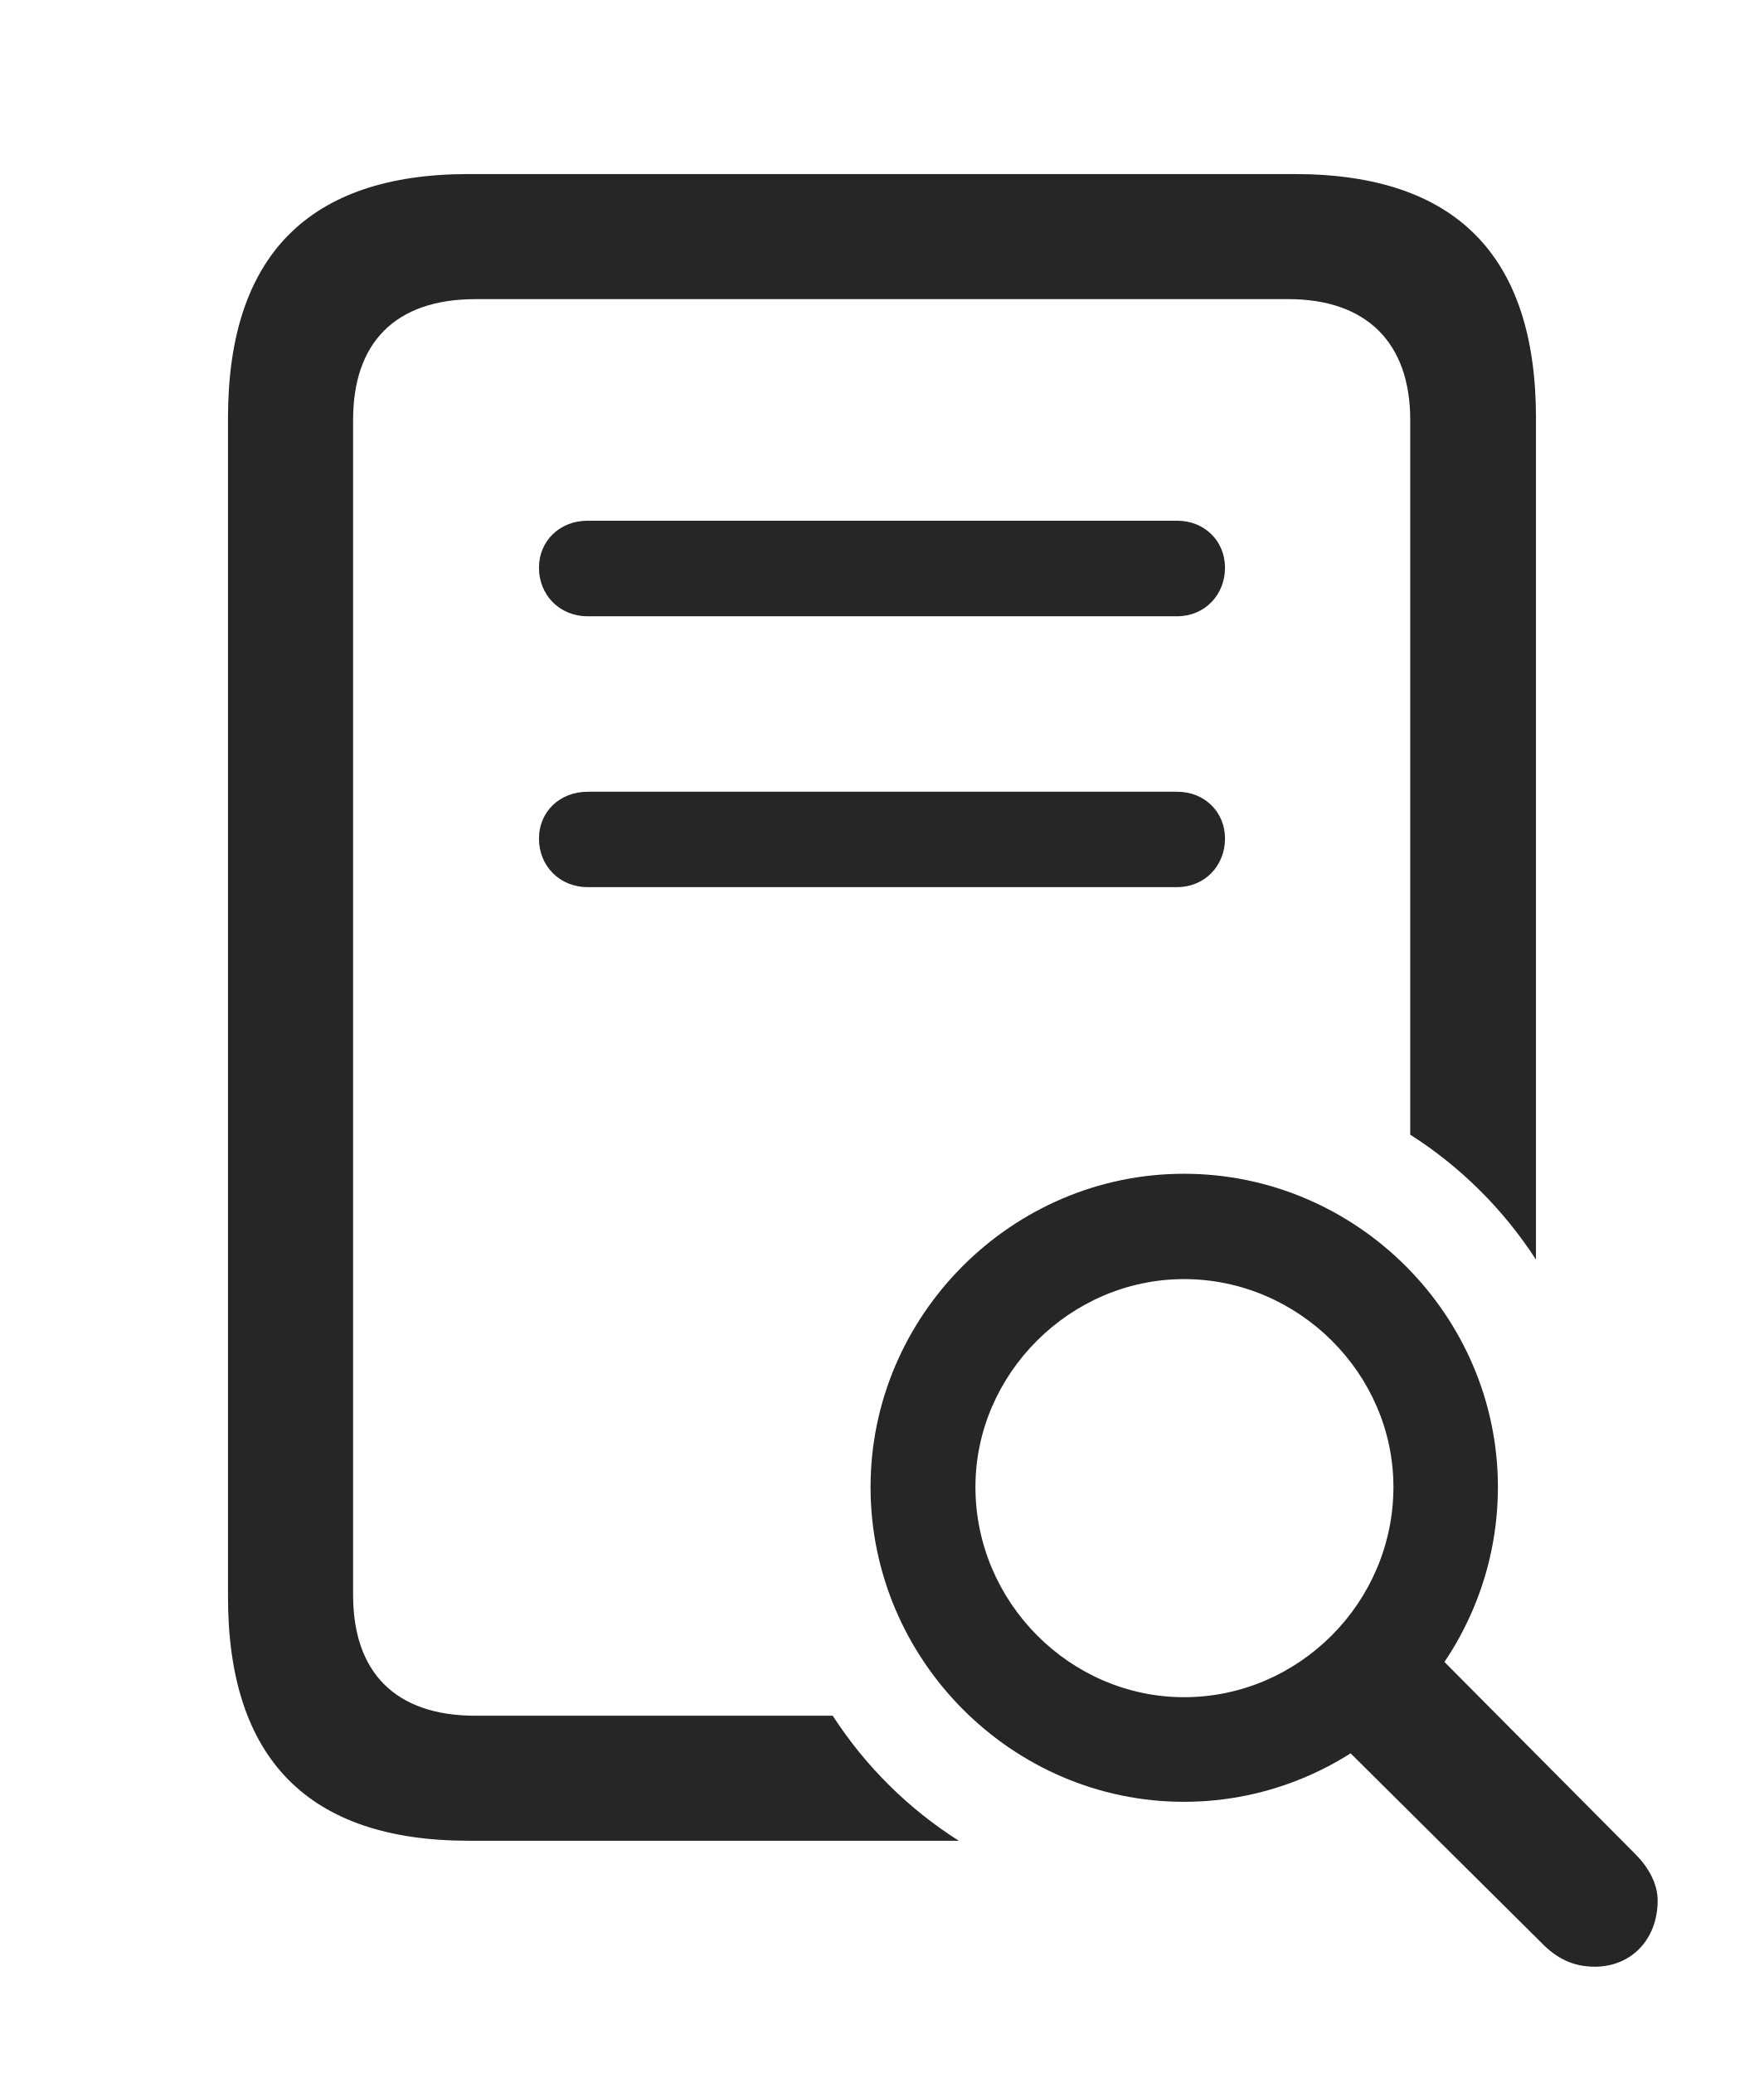
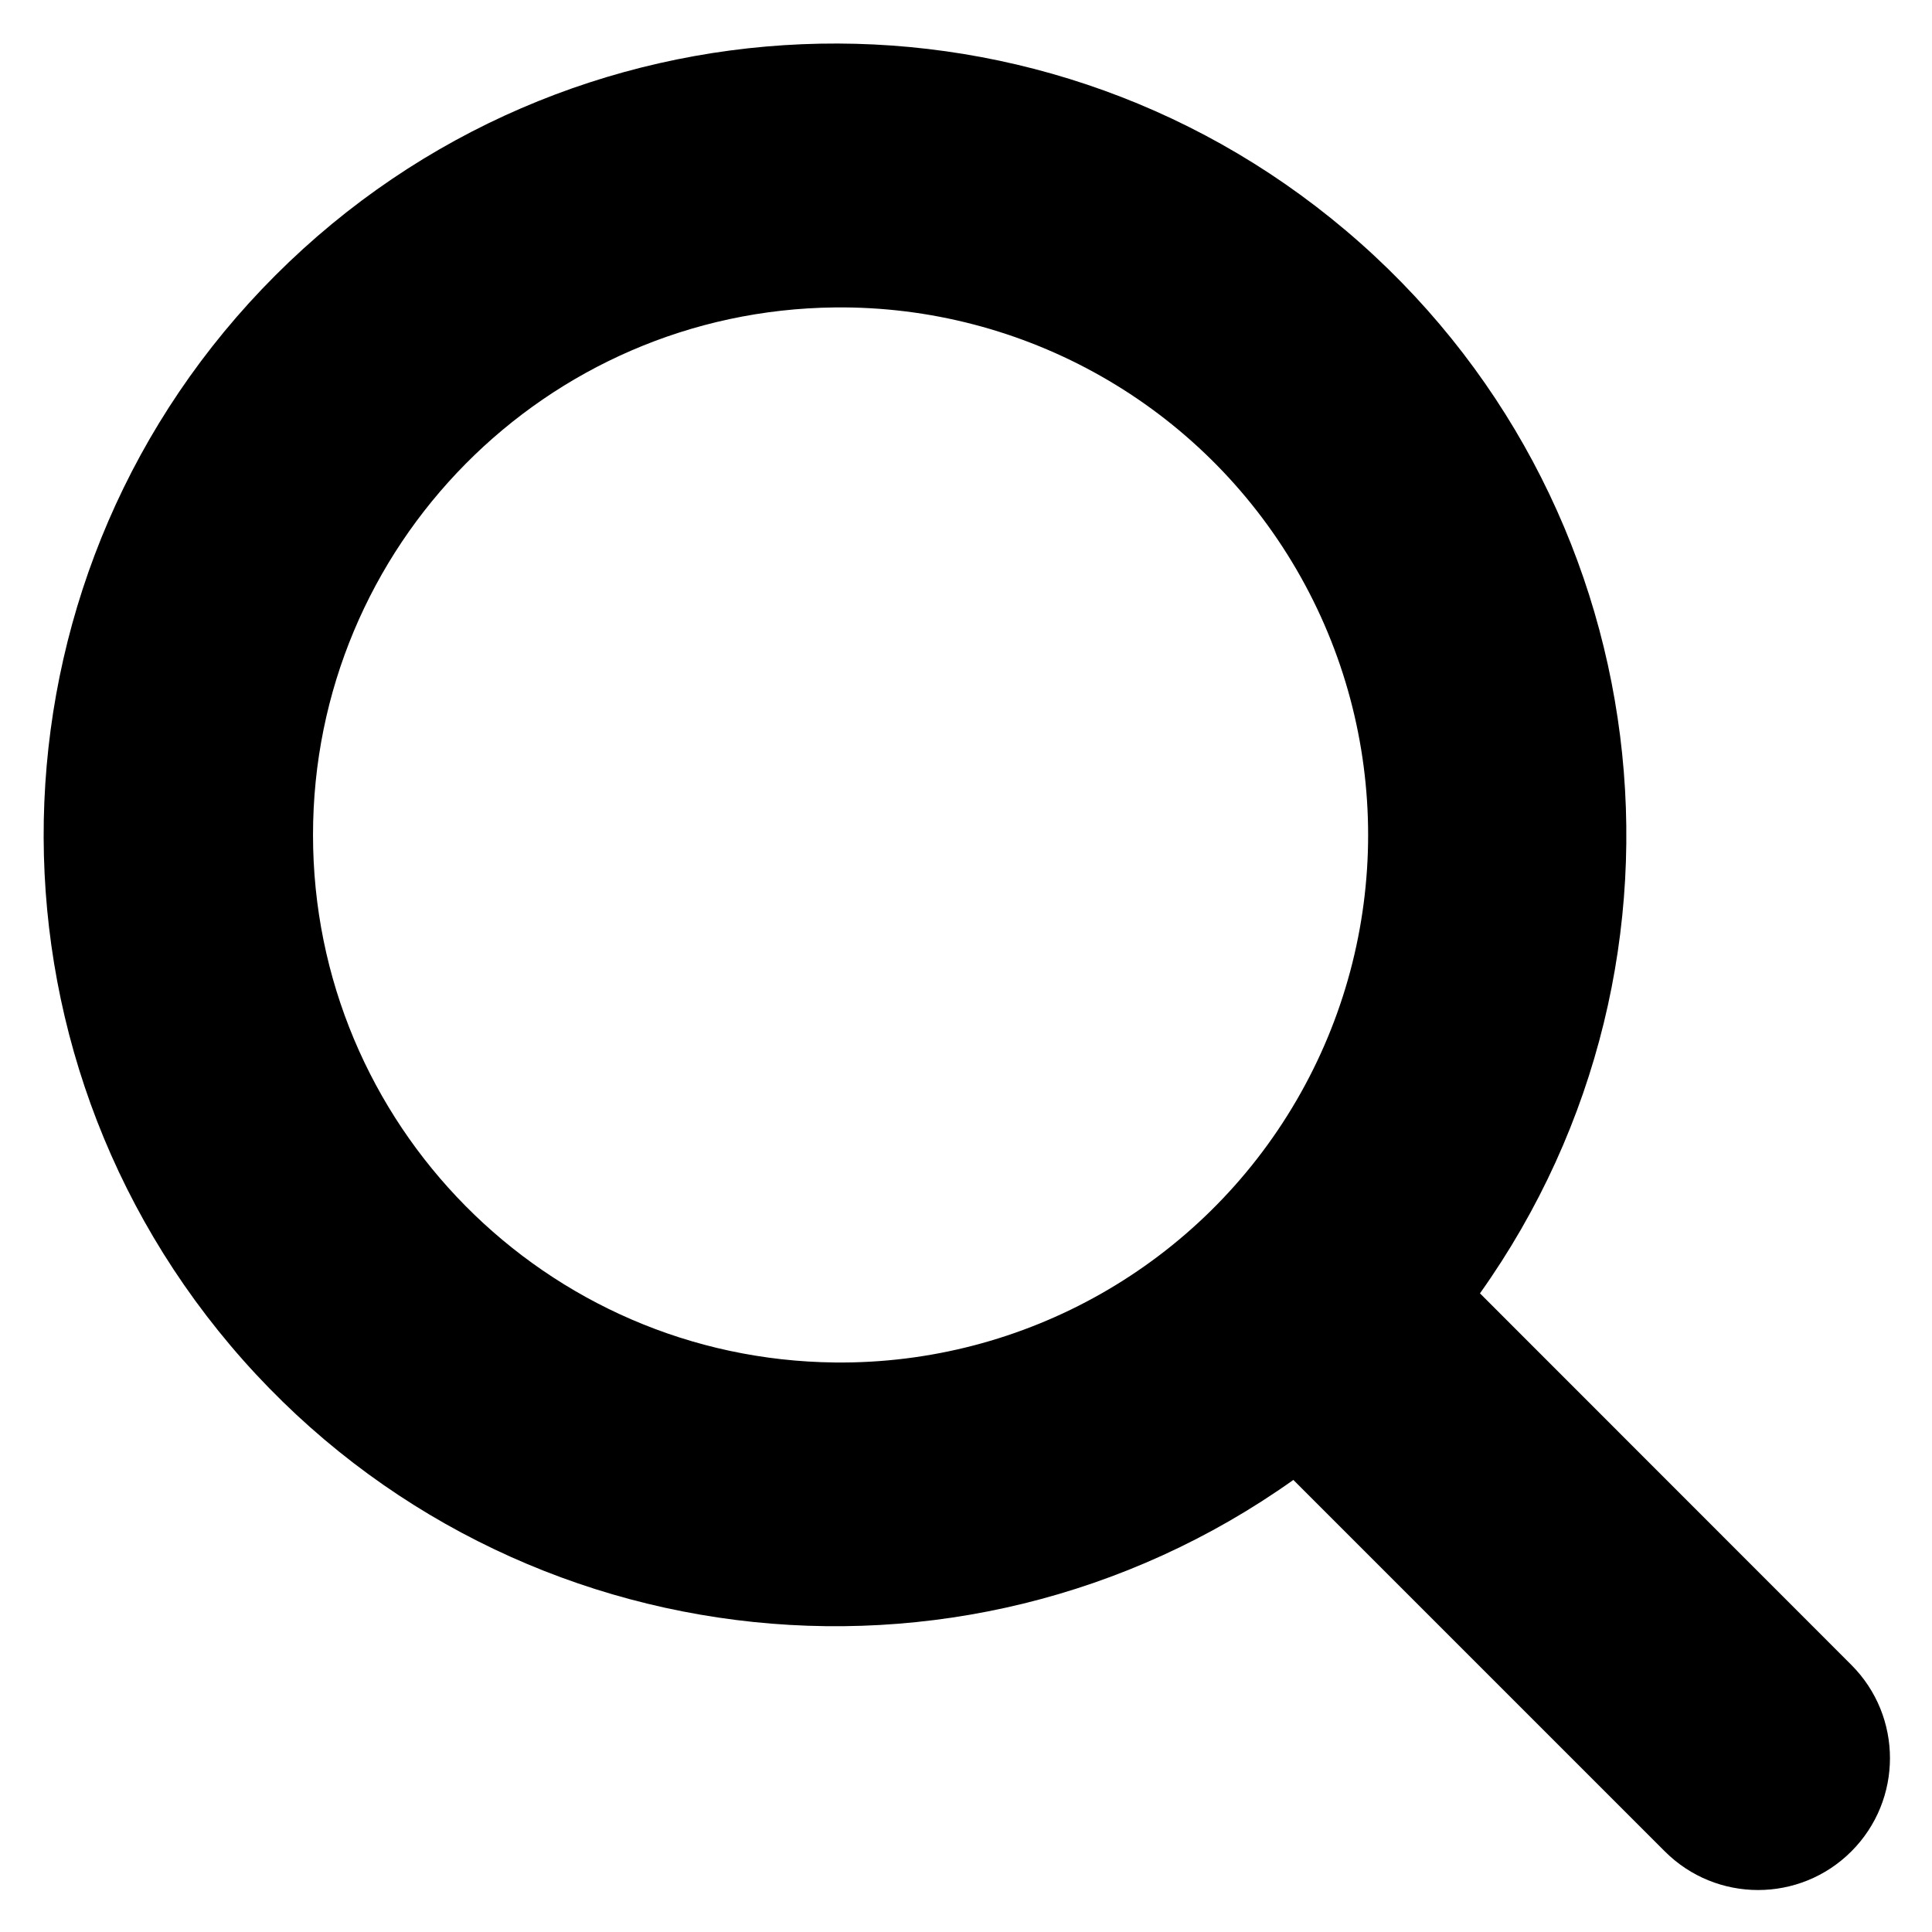
- <svg xmlns="http://www.w3.org/2000/svg" version="1.1" viewBox="0 0 22.151 26.036">
-   <g>
-     <rect height="26.036" opacity="0" width="22.151" x="0" y="0" />
-     <path d="M19.288 5.25L19.288 15.82C18.881 15.191 18.342 14.654 17.709 14.251L17.709 5.274C17.709 4.299 17.154 3.757 16.179 3.757L5.973 3.757C4.956 3.757 4.434 4.31 4.434 5.274L4.434 20.031C4.434 20.997 4.956 21.549 5.973 21.549L10.457 21.549C10.865 22.18 11.406 22.717 12.04 23.119L5.885 23.119C3.874 23.119 2.863 22.092 2.863 20.056L2.863 5.25C2.863 3.214 3.874 2.186 5.885 2.186L16.256 2.186C18.273 2.186 19.288 3.203 19.288 5.25Z" fill="black" fill-opacity="0.85" />
-     <path d="M15.383 10.532C15.383 10.874 15.128 11.142 14.782 11.142L7.38 11.142C7.025 11.142 6.768 10.874 6.768 10.532C6.768 10.199 7.025 9.944 7.38 9.944L14.782 9.944C15.128 9.944 15.383 10.199 15.383 10.532Z" fill="black" fill-opacity="0.85" />
-     <path d="M15.383 7.13C15.383 7.472 15.128 7.74 14.782 7.74L7.38 7.74C7.025 7.74 6.768 7.472 6.768 7.13C6.768 6.797 7.025 6.54 7.38 6.54L14.782 6.54C15.128 6.54 15.383 6.797 15.383 7.13Z" fill="black" fill-opacity="0.85" />
-     <path d="M14.867 22.63C17.035 22.63 18.81 20.846 18.81 18.677C18.81 16.52 17.035 14.742 14.867 14.742C12.708 14.742 10.932 16.52 10.932 18.677C10.932 20.846 12.708 22.63 14.867 22.63ZM14.869 21.316C13.439 21.316 12.249 20.125 12.249 18.675C12.249 17.255 13.439 16.065 14.869 16.065C16.309 16.065 17.498 17.255 17.498 18.675C17.498 20.127 16.309 21.316 14.869 21.316ZM20.026 24.701C20.486 24.701 20.816 24.357 20.816 23.869C20.816 23.66 20.702 23.455 20.542 23.293L17.989 20.723L16.807 21.869L19.352 24.396C19.545 24.597 19.755 24.701 20.026 24.701Z" fill="black" fill-opacity="0.85" />
+ <svg xmlns="http://www.w3.org/2000/svg" width="32" height="32" viewBox="0 0 32 32" version="1.1" id="svg1" xml:space="preserve">
+   <defs id="defs1" />
+   <g id="layer1" style="display:inline" transform="translate(-462)">
+     <path d="m 483.424,24.511 a 13.107,13.107 0 1 1 3.089,-3.089 l 6.151,6.154 a 2.184,2.184 0 0 1 -3.089,3.089 l -6.151,-6.151 z m -7.595,-1.944 a 8.738,8.738 0 1 0 0,-17.475 8.738,8.738 0 0 0 0,17.475 z" p-id="8007" id="path1-7" style="stroke-width:1" />
  </g>
</svg>
